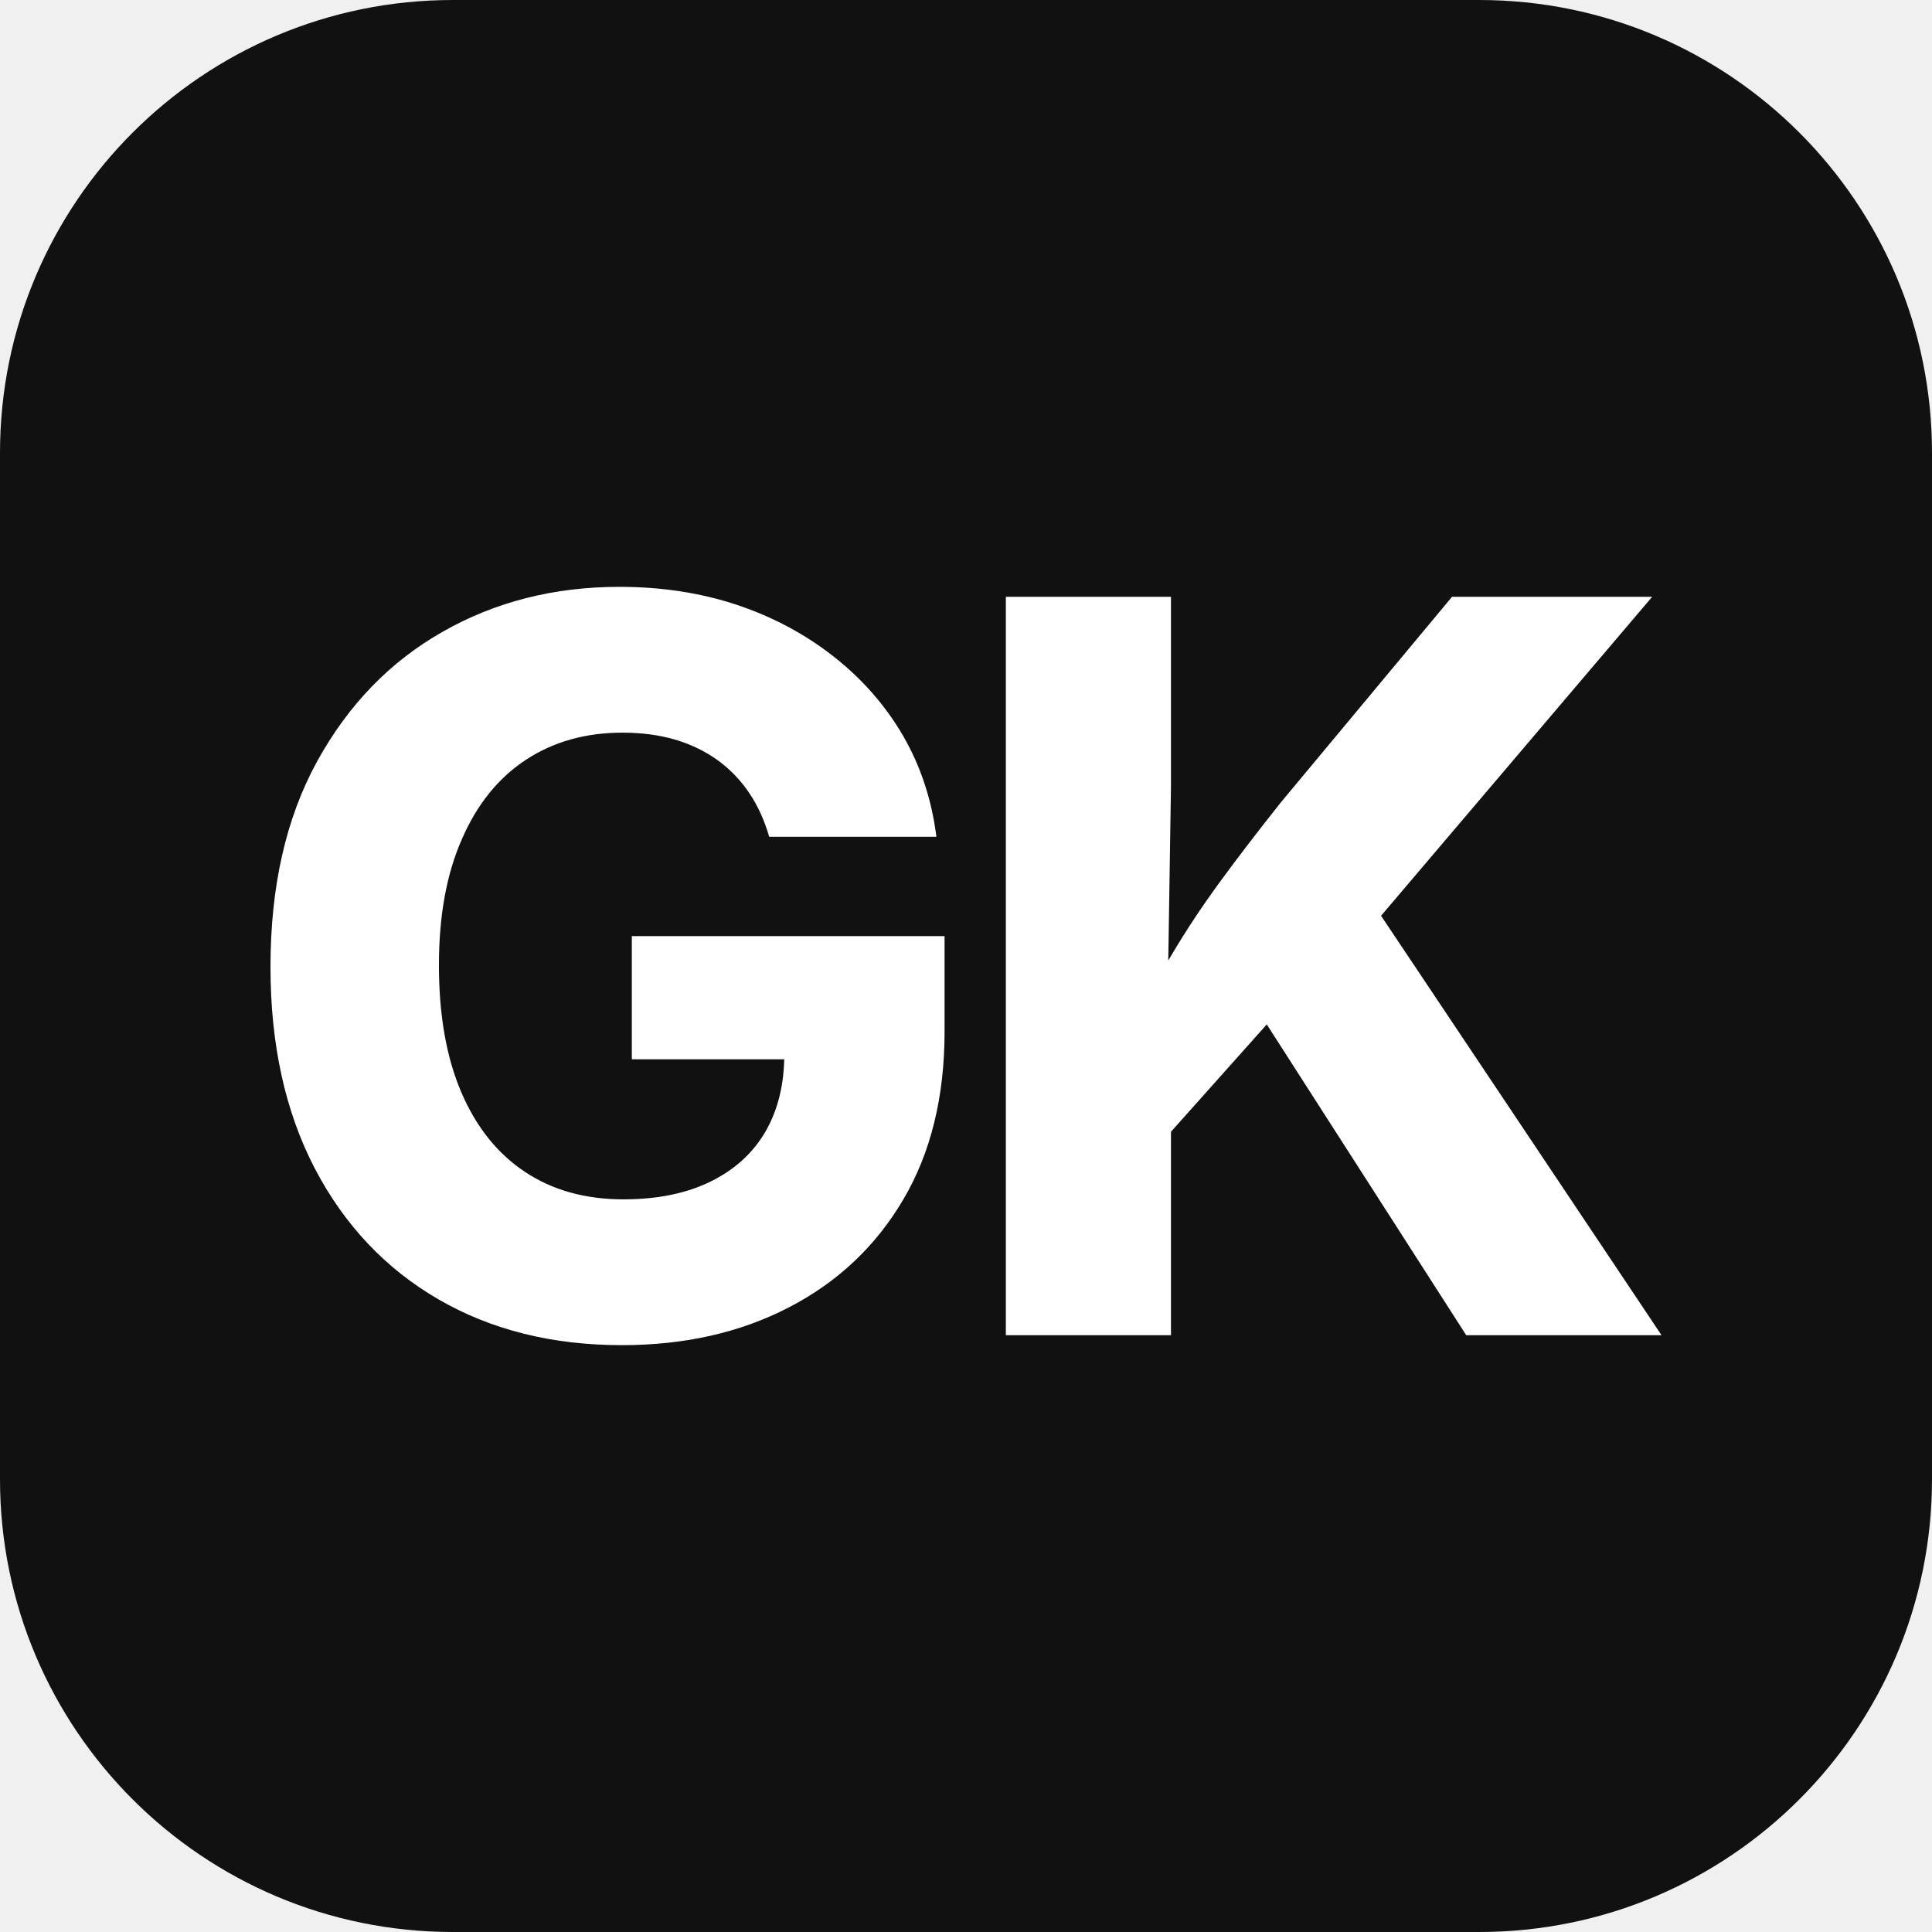
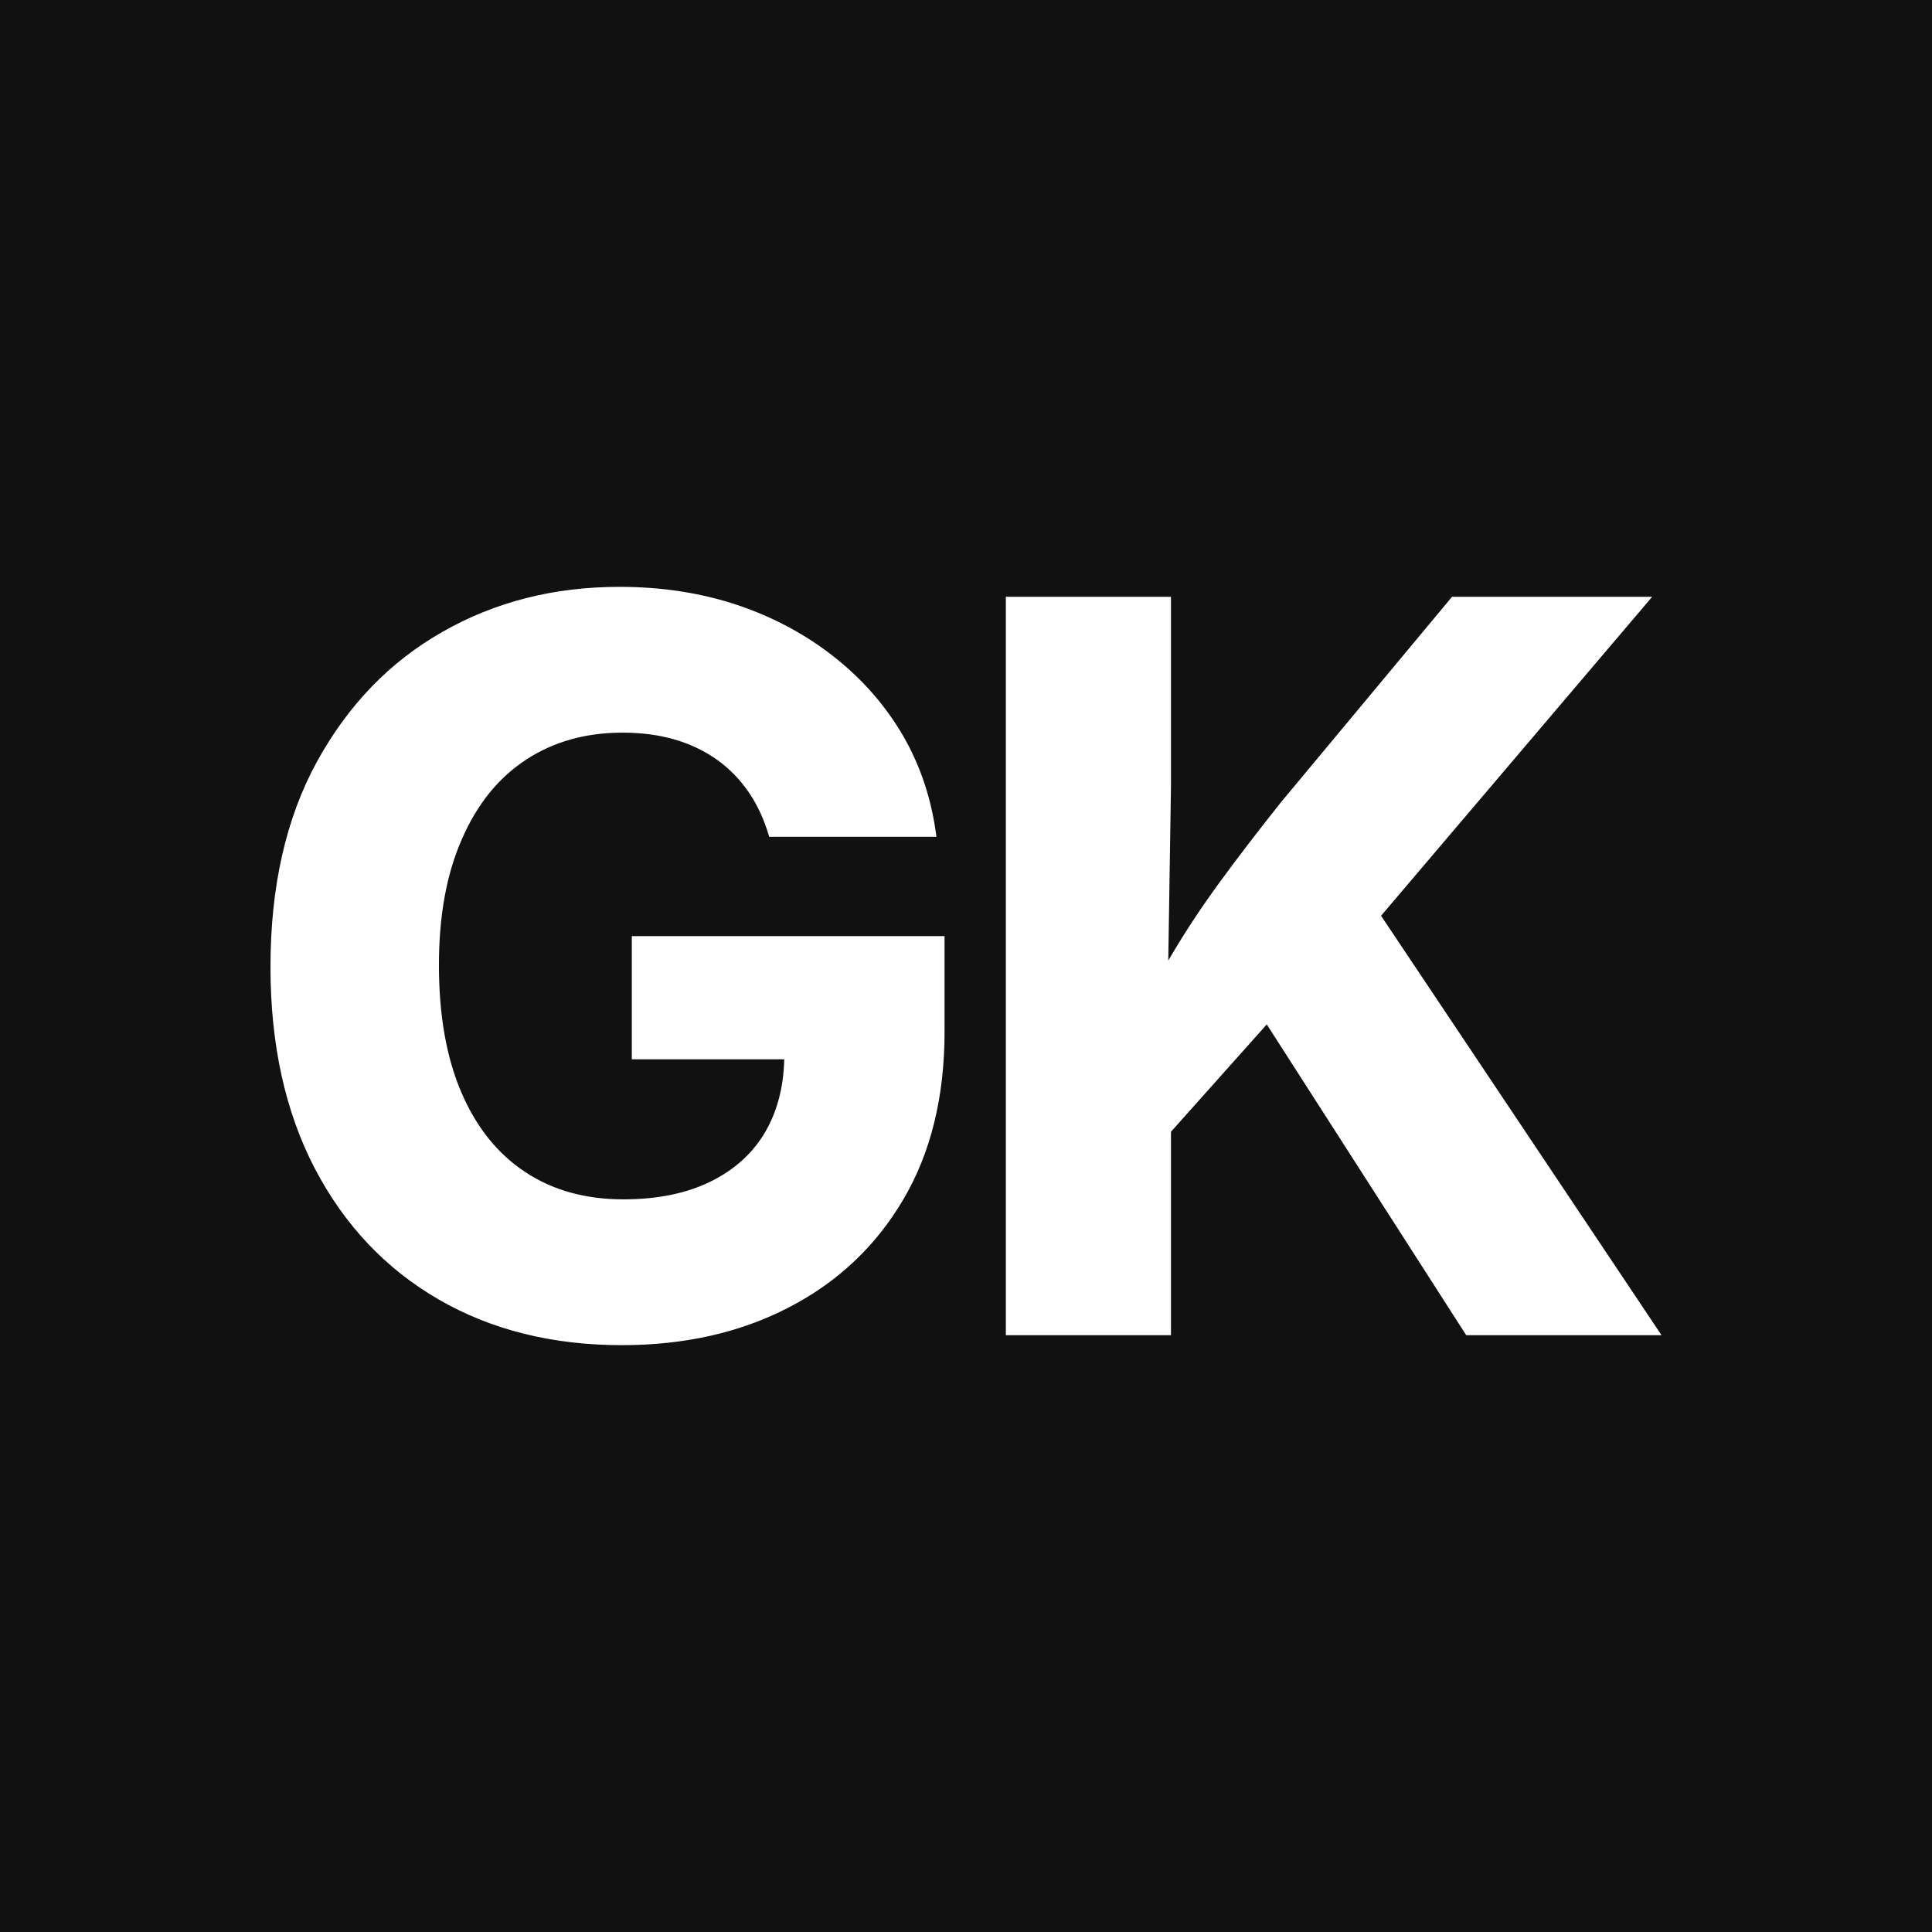
<svg xmlns="http://www.w3.org/2000/svg" viewBox="0 0 64 64">
-   <rect width="64" height="64" rx="15" fill="#111" />
+   <rect width="64" height="64" fill="#111" />
  <path d="M20.6 44.56Q17.14 44.56 14.52 43.04Q11.9 41.52 10.43 38.71Q8.96 35.89 8.96 32.03Q8.96 28.04 10.5 25.23Q12.05 22.41 14.66 20.93Q17.27 19.44 20.52 19.44Q22.62 19.44 24.42 20.04Q26.21 20.64 27.63 21.76Q29.04 22.87 29.92 24.38Q30.79 25.89 31.02 27.72L25.48 27.72Q25.25 26.91 24.82 26.27Q24.39 25.63 23.77 25.18Q23.14 24.73 22.36 24.5Q21.57 24.27 20.62 24.27Q18.79 24.27 17.42 25.17Q16.05 26.07 15.3 27.8Q14.54 29.52 14.54 31.97Q14.54 34.45 15.28 36.18Q16.02 37.91 17.39 38.82Q18.76 39.73 20.65 39.73Q22.34 39.73 23.54 39.14Q24.74 38.55 25.36 37.48Q25.98 36.4 25.98 34.94L27.07 35.09L20.93 35.09L20.93 31.01L31.29 31.01L31.29 34.17Q31.29 37.42 29.92 39.74Q28.55 42.06 26.13 43.31Q23.72 44.56 20.6 44.56ZM37.39 39.06L37.39 34.18Q38.13 32.77 38.83 31.6Q39.53 30.42 40.4 29.23Q41.27 28.04 42.43 26.58L48.1 19.77L54.73 19.77L44.42 31.9L43.94 31.72ZM33.32 44.23L33.32 19.77L38.79 19.77L38.79 26.04L38.69 32.51L38.79 35.18L38.79 44.23ZM48.57 44.23L41.71 33.54L45.17 29.47L55.04 44.23Z" fill="#fff" />
</svg>
